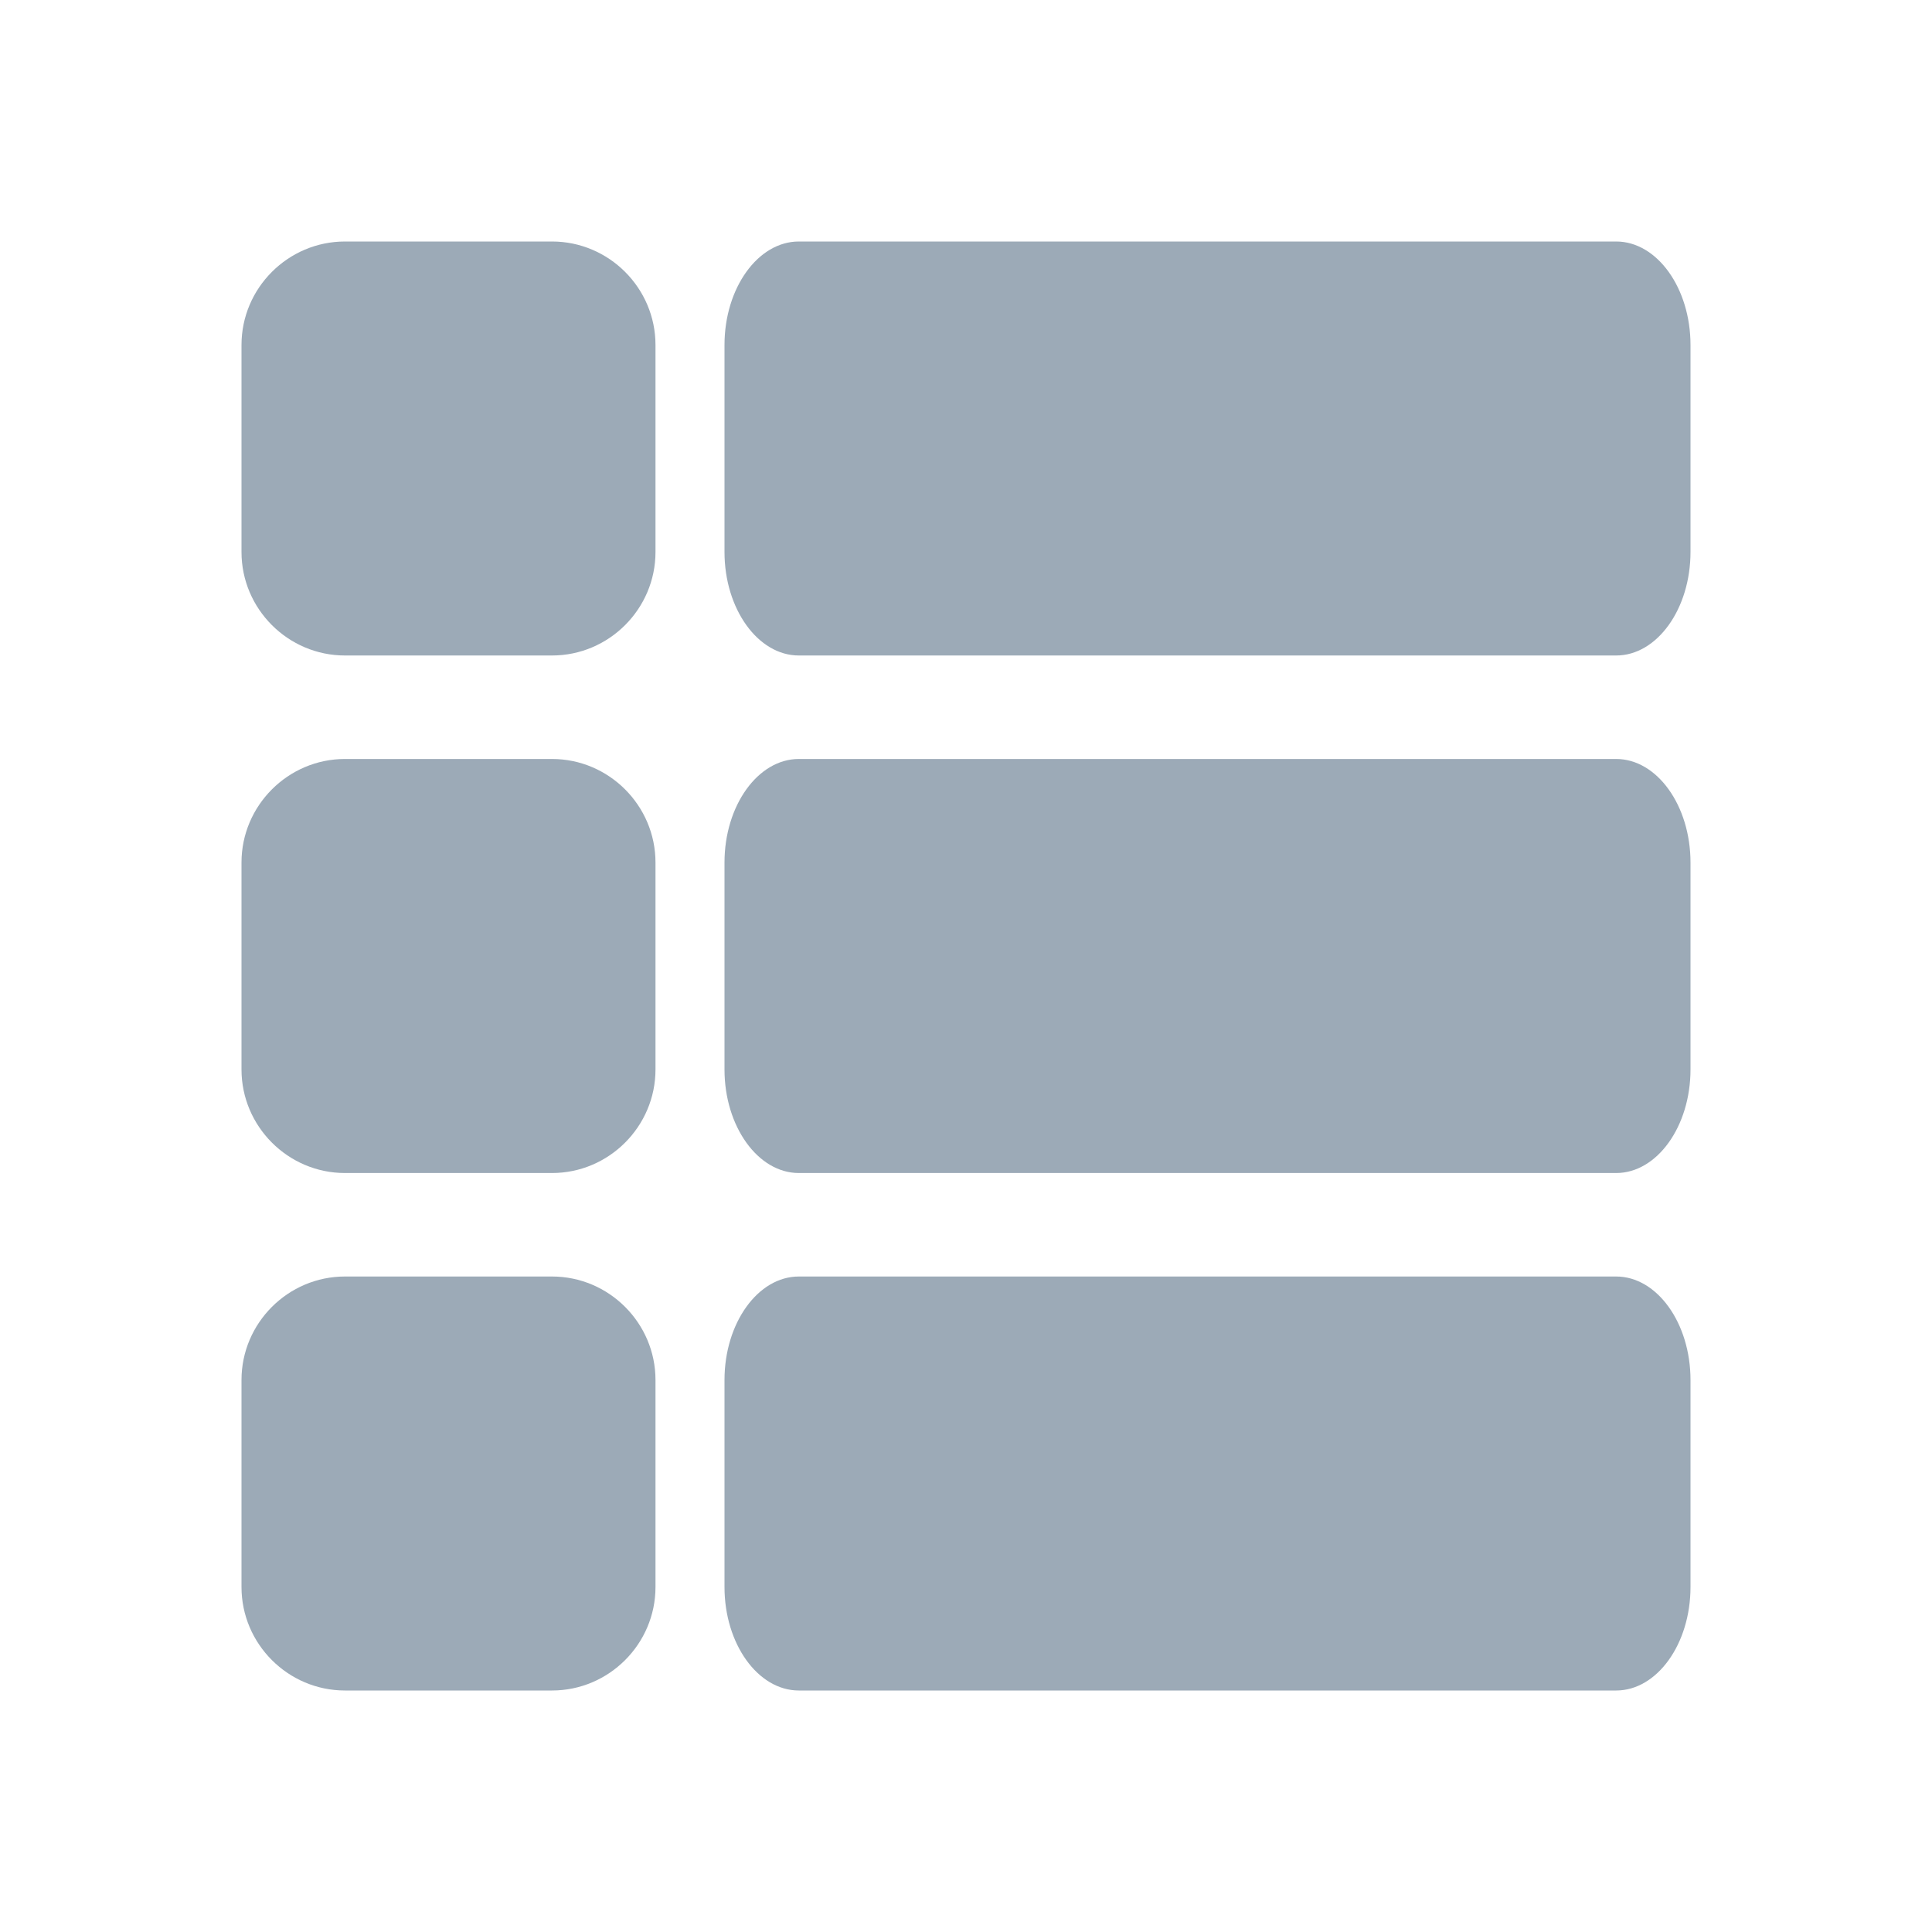
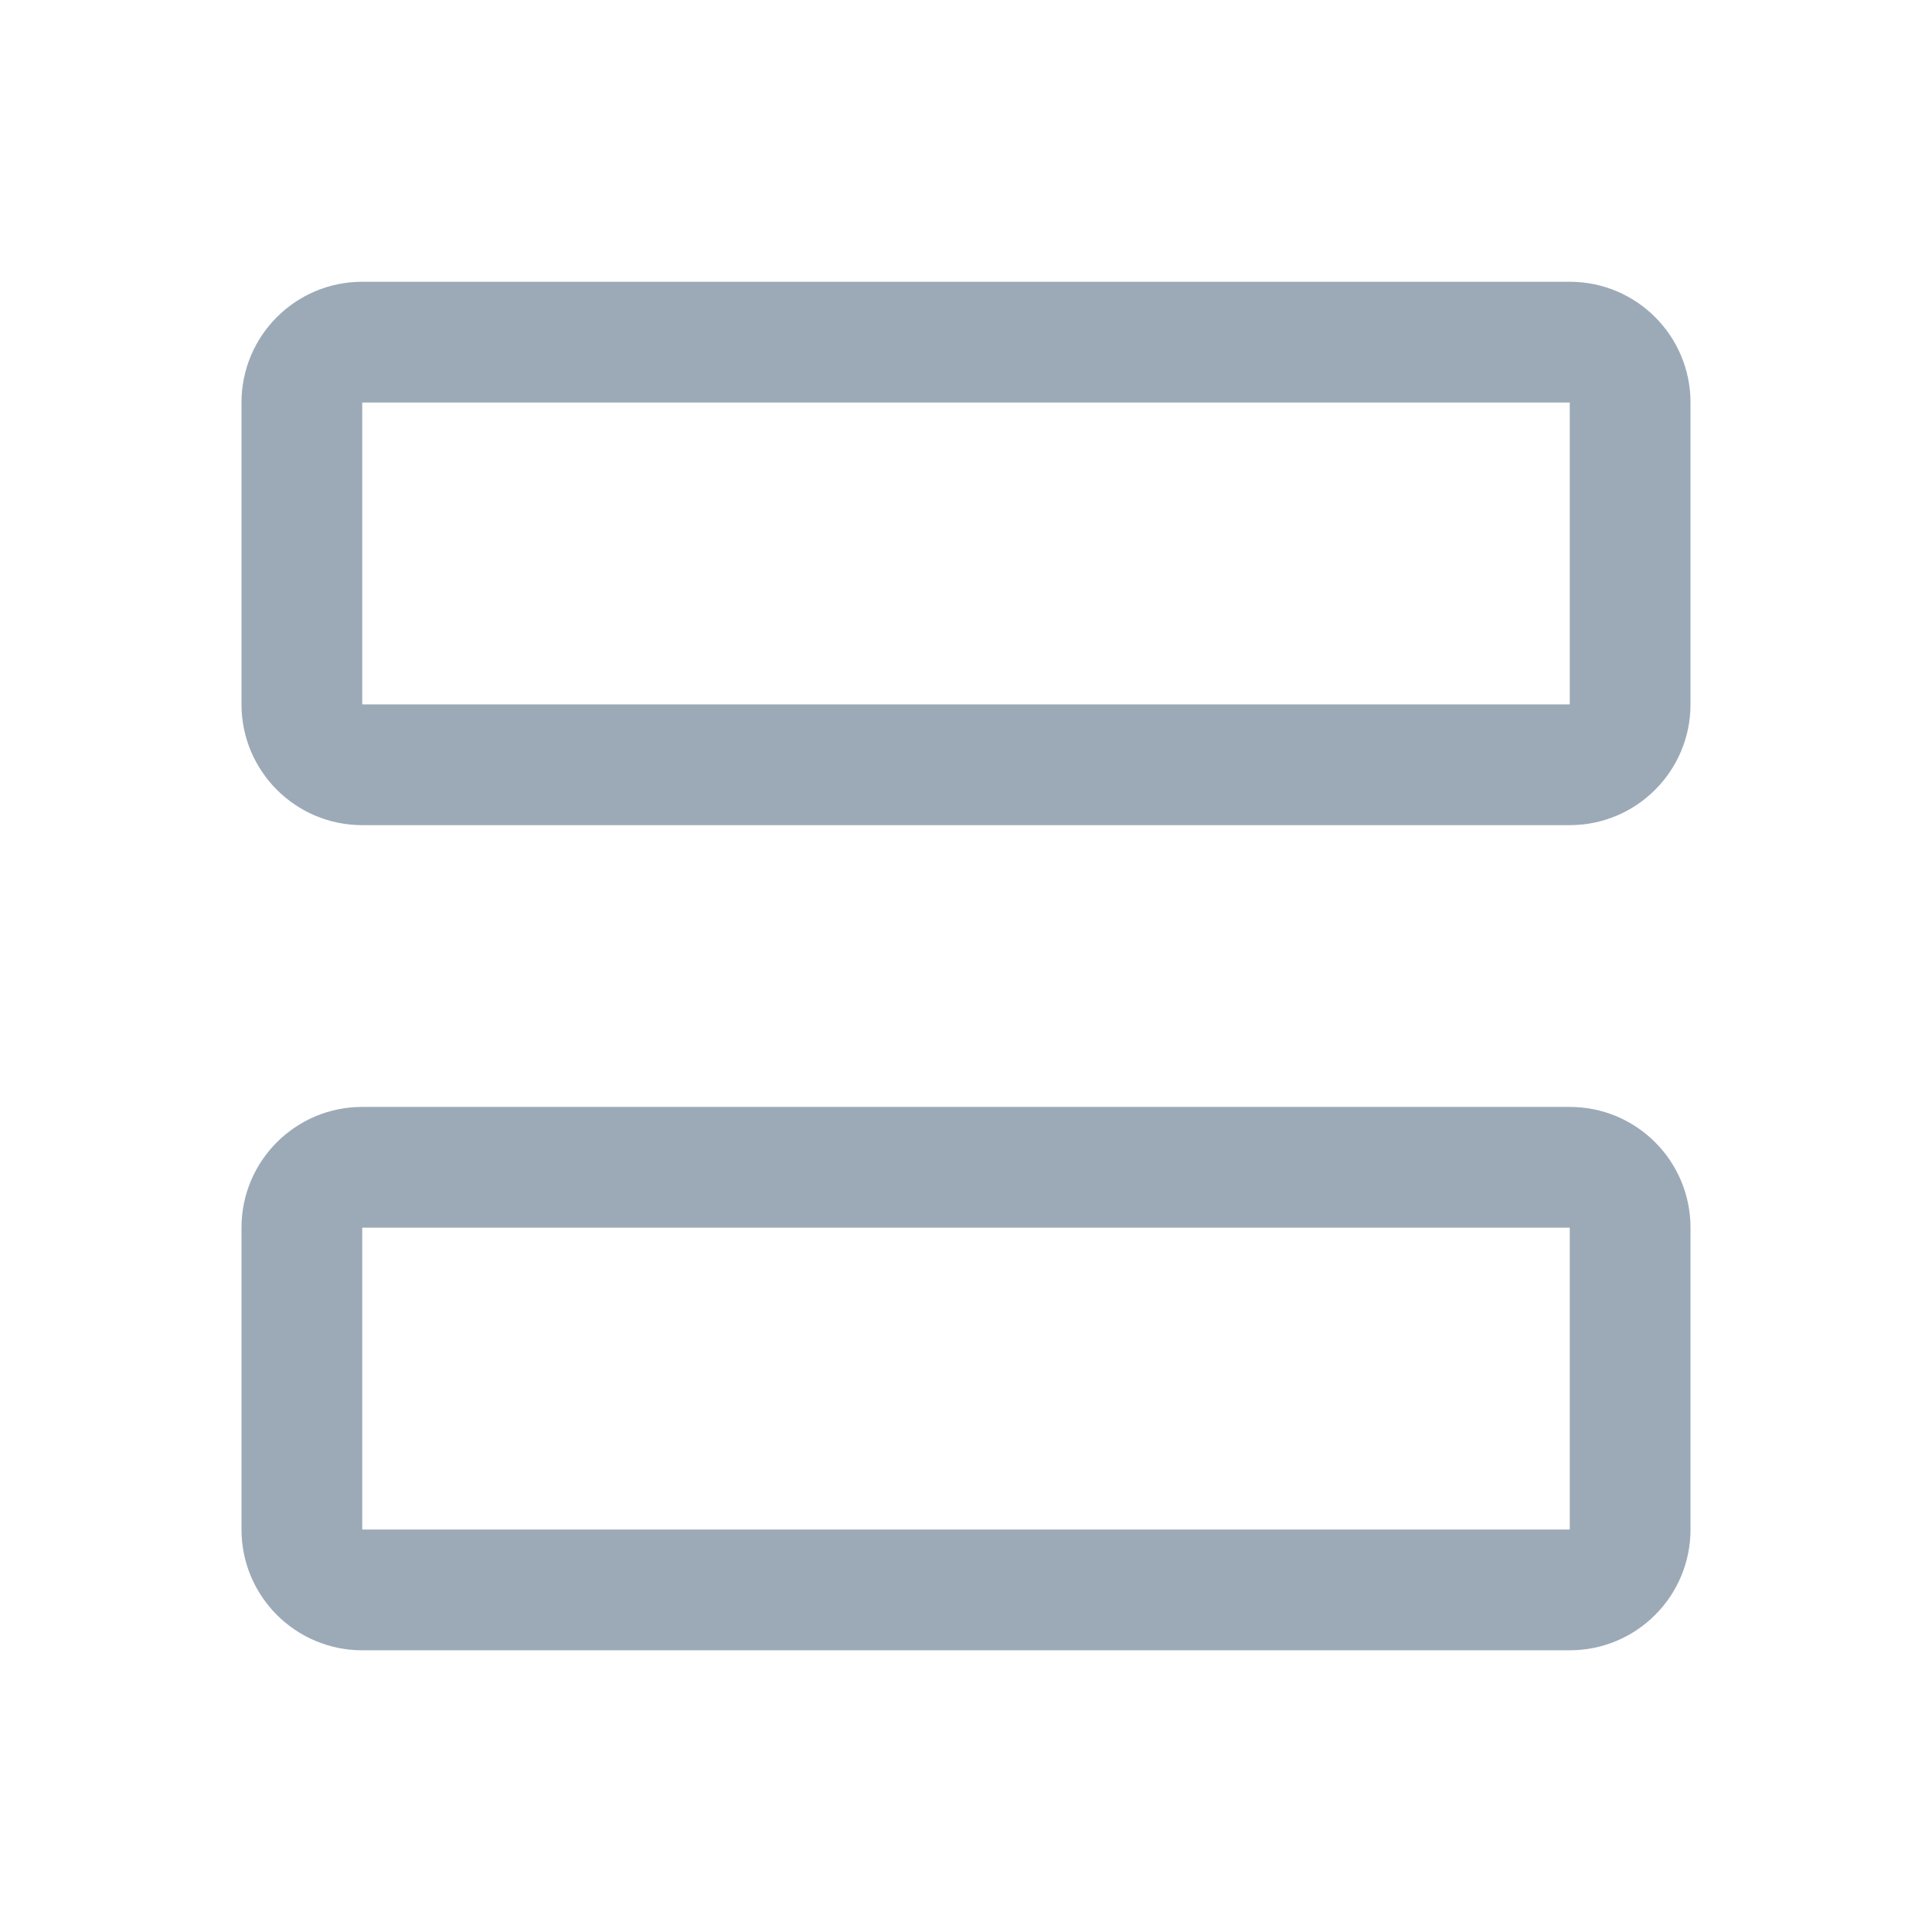
<svg xmlns="http://www.w3.org/2000/svg" width="32" height="32" viewBox="0 0 32 32" fill="none">
-   <path d="M5.714 19.429H9.143C10.086 19.429 10.857 18.657 10.857 17.714V14.286C10.857 13.343 10.086 12.571 9.143 12.571H5.714C4.771 12.571 4 13.343 4 14.286V17.714C4 18.657 4.771 19.429 5.714 19.429ZM5.714 28H9.143C10.086 28 10.857 27.229 10.857 26.286V22.857C10.857 21.914 10.086 21.143 9.143 21.143H5.714C4.771 21.143 4 21.914 4 22.857V26.286C4 27.229 4.771 28 5.714 28ZM5.714 10.857H9.143C10.086 10.857 10.857 10.086 10.857 9.143V5.714C10.857 4.771 10.086 4 9.143 4H5.714C4.771 4 4 4.771 4 5.714V9.143C4 10.086 4.771 10.857 5.714 10.857Z" fill="#9CAAB7" />
-   <path d="M13.231 19.429H26.769C27.446 19.429 28 18.657 28 17.714V14.286C28 13.343 27.446 12.571 26.769 12.571H13.231C12.554 12.571 12 13.343 12 14.286V17.714C12 18.657 12.554 19.429 13.231 19.429ZM13.231 28H26.769C27.446 28 28 27.229 28 26.286V22.857C28 21.914 27.446 21.143 26.769 21.143H13.231C12.554 21.143 12 21.914 12 22.857V26.286C12 27.229 12.554 28 13.231 28ZM12 5.714V9.143C12 10.086 12.554 10.857 13.231 10.857H26.769C27.446 10.857 28 10.086 28 9.143V5.714C28 4.771 27.446 4 26.769 4H13.231C12.554 4 12 4.771 12 5.714Z" fill="#9CAAB7" />
+   <path fill-rule="evenodd" clip-rule="evenodd" d="M4 20.334C4 19.229 4.895 18.334 6 18.334H26C27.105 18.334 28 19.229 28 20.334V25.334C28 26.438 27.105 27.334 26 27.334H6C4.895 27.334 4 26.438 4 25.334V20.334ZM26 20.334H6V25.334H26V20.334Z" fill="#9CAAB7" />
+   <path fill-rule="evenodd" clip-rule="evenodd" d="M4 6.667C4 5.562 4.895 4.667 6 4.667H26C27.105 4.667 28 5.562 28 6.667V11.667C28 12.771 27.105 13.667 26 13.667H6C4.895 13.667 4 12.771 4 11.667V6.667ZM26 6.667H6V11.667H26V6.667Z" fill="#9CAAB7" />
</svg>
